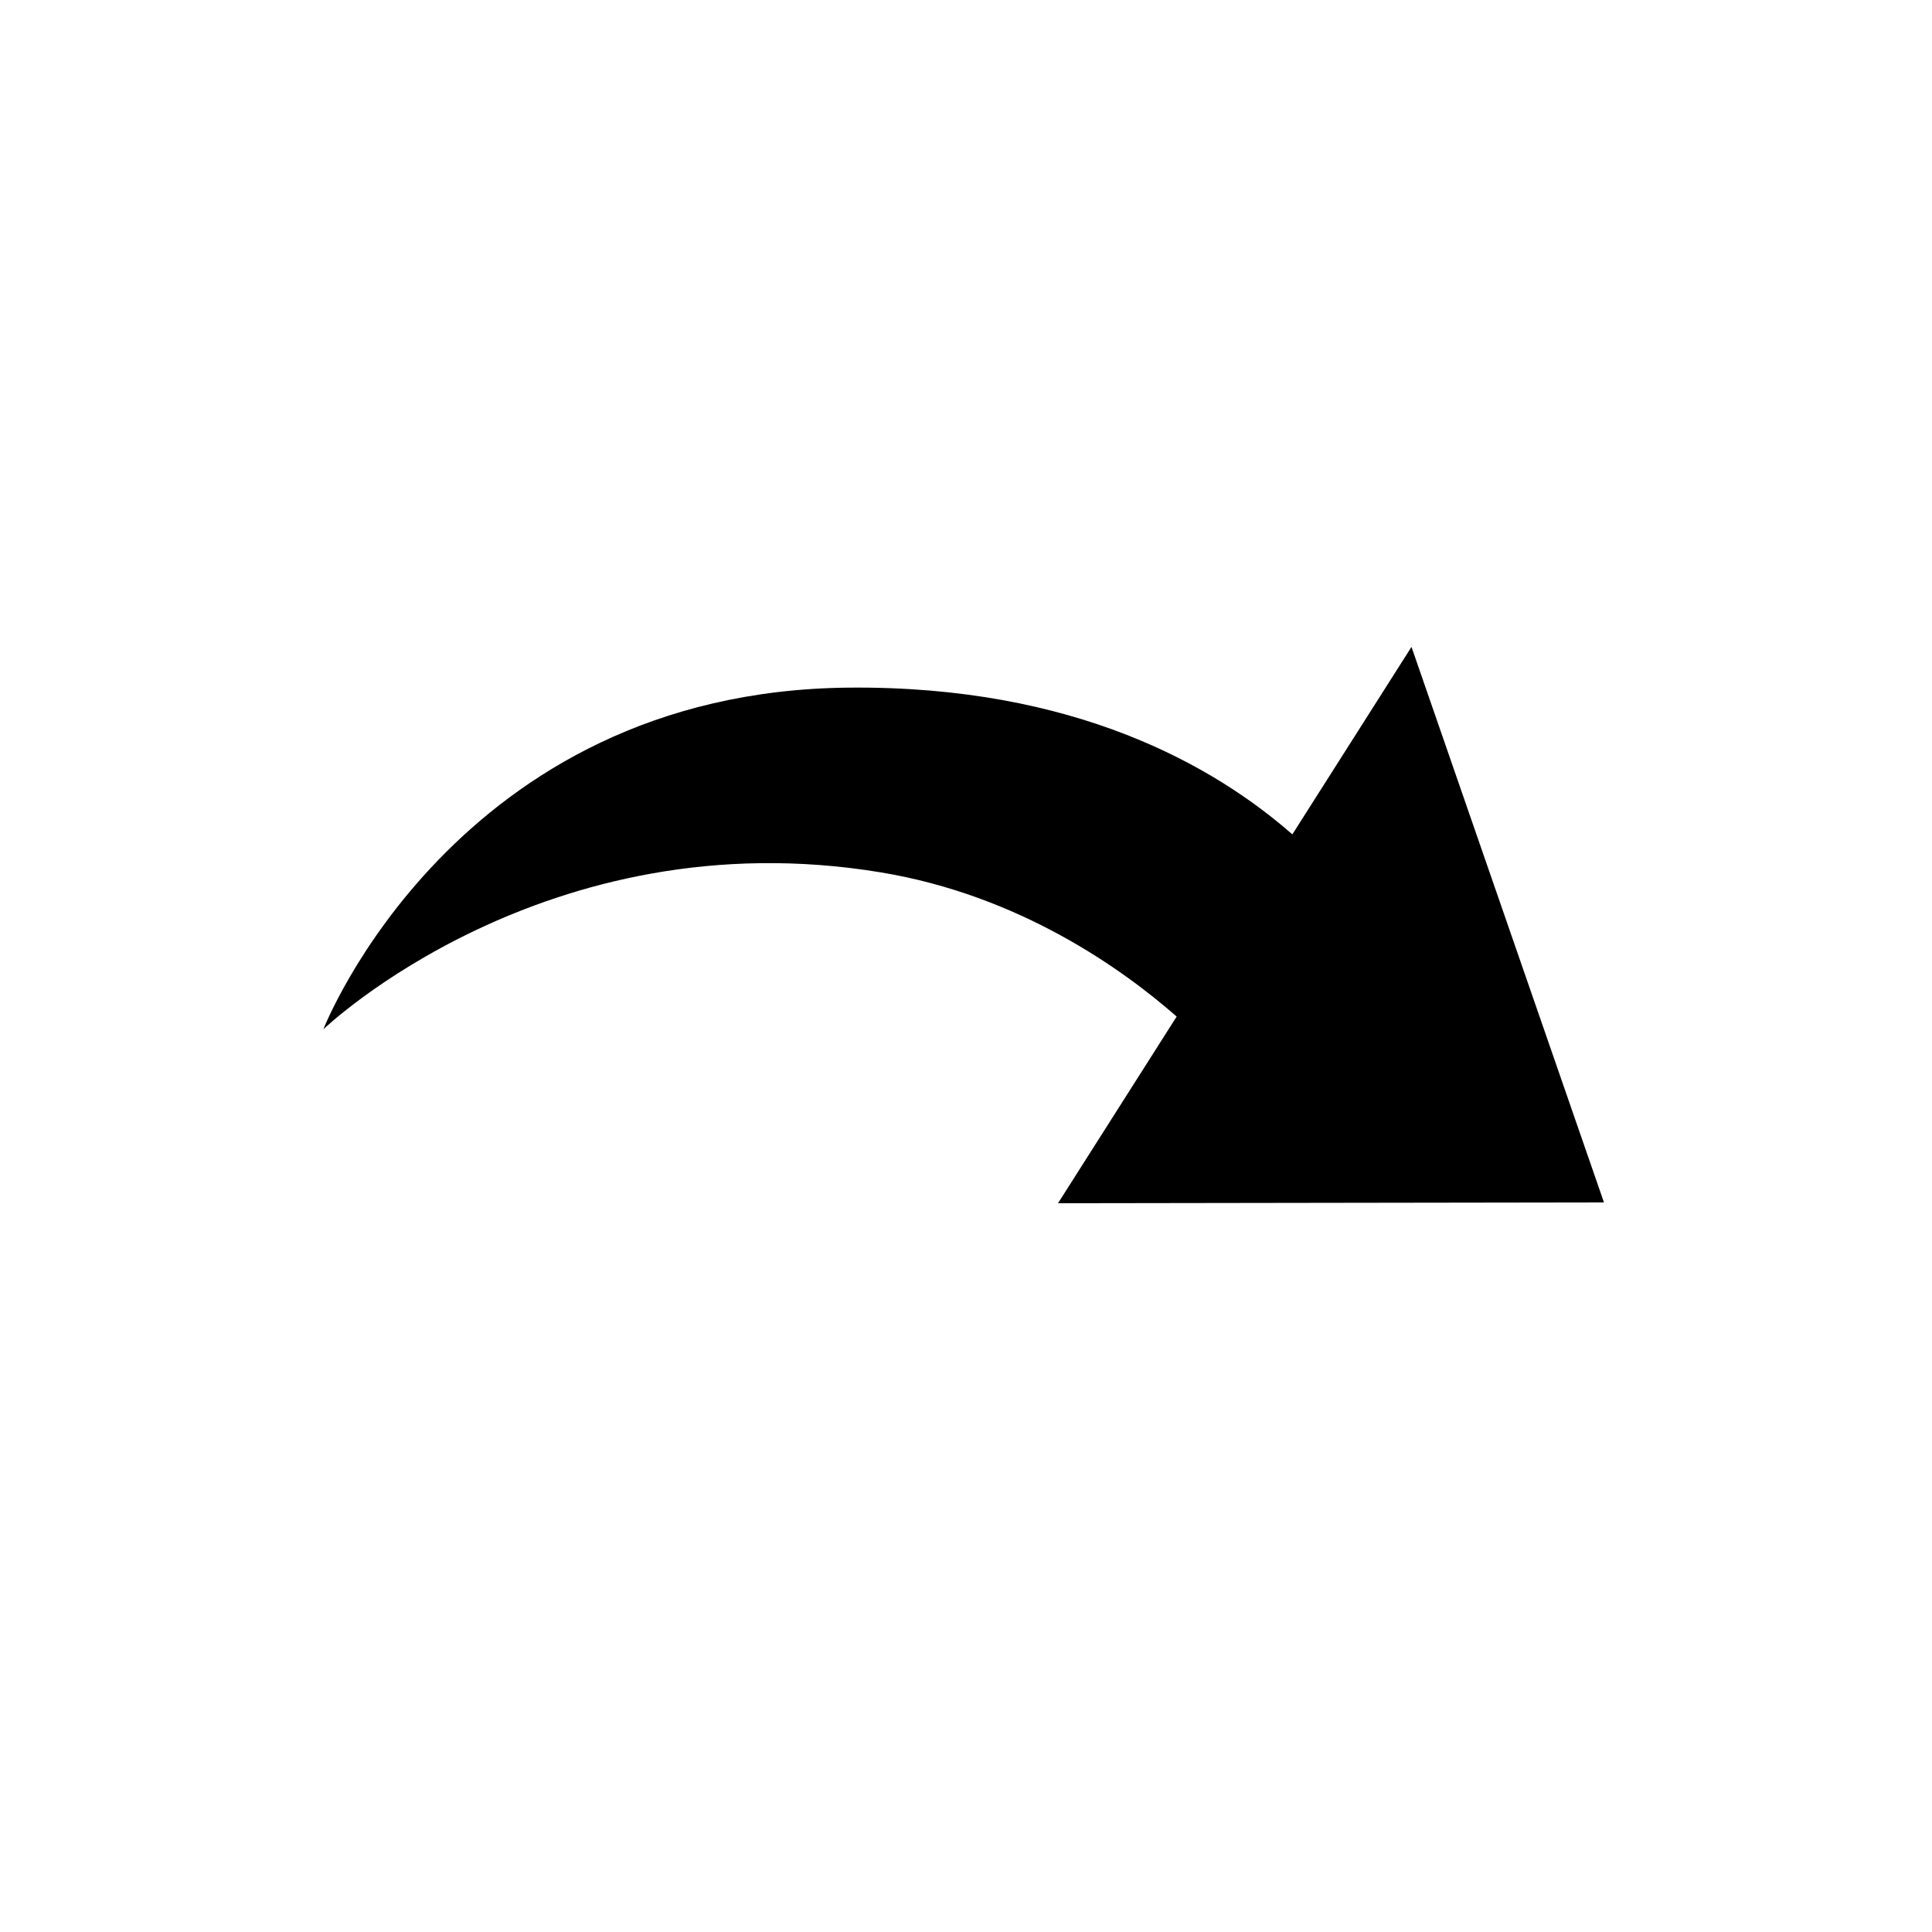
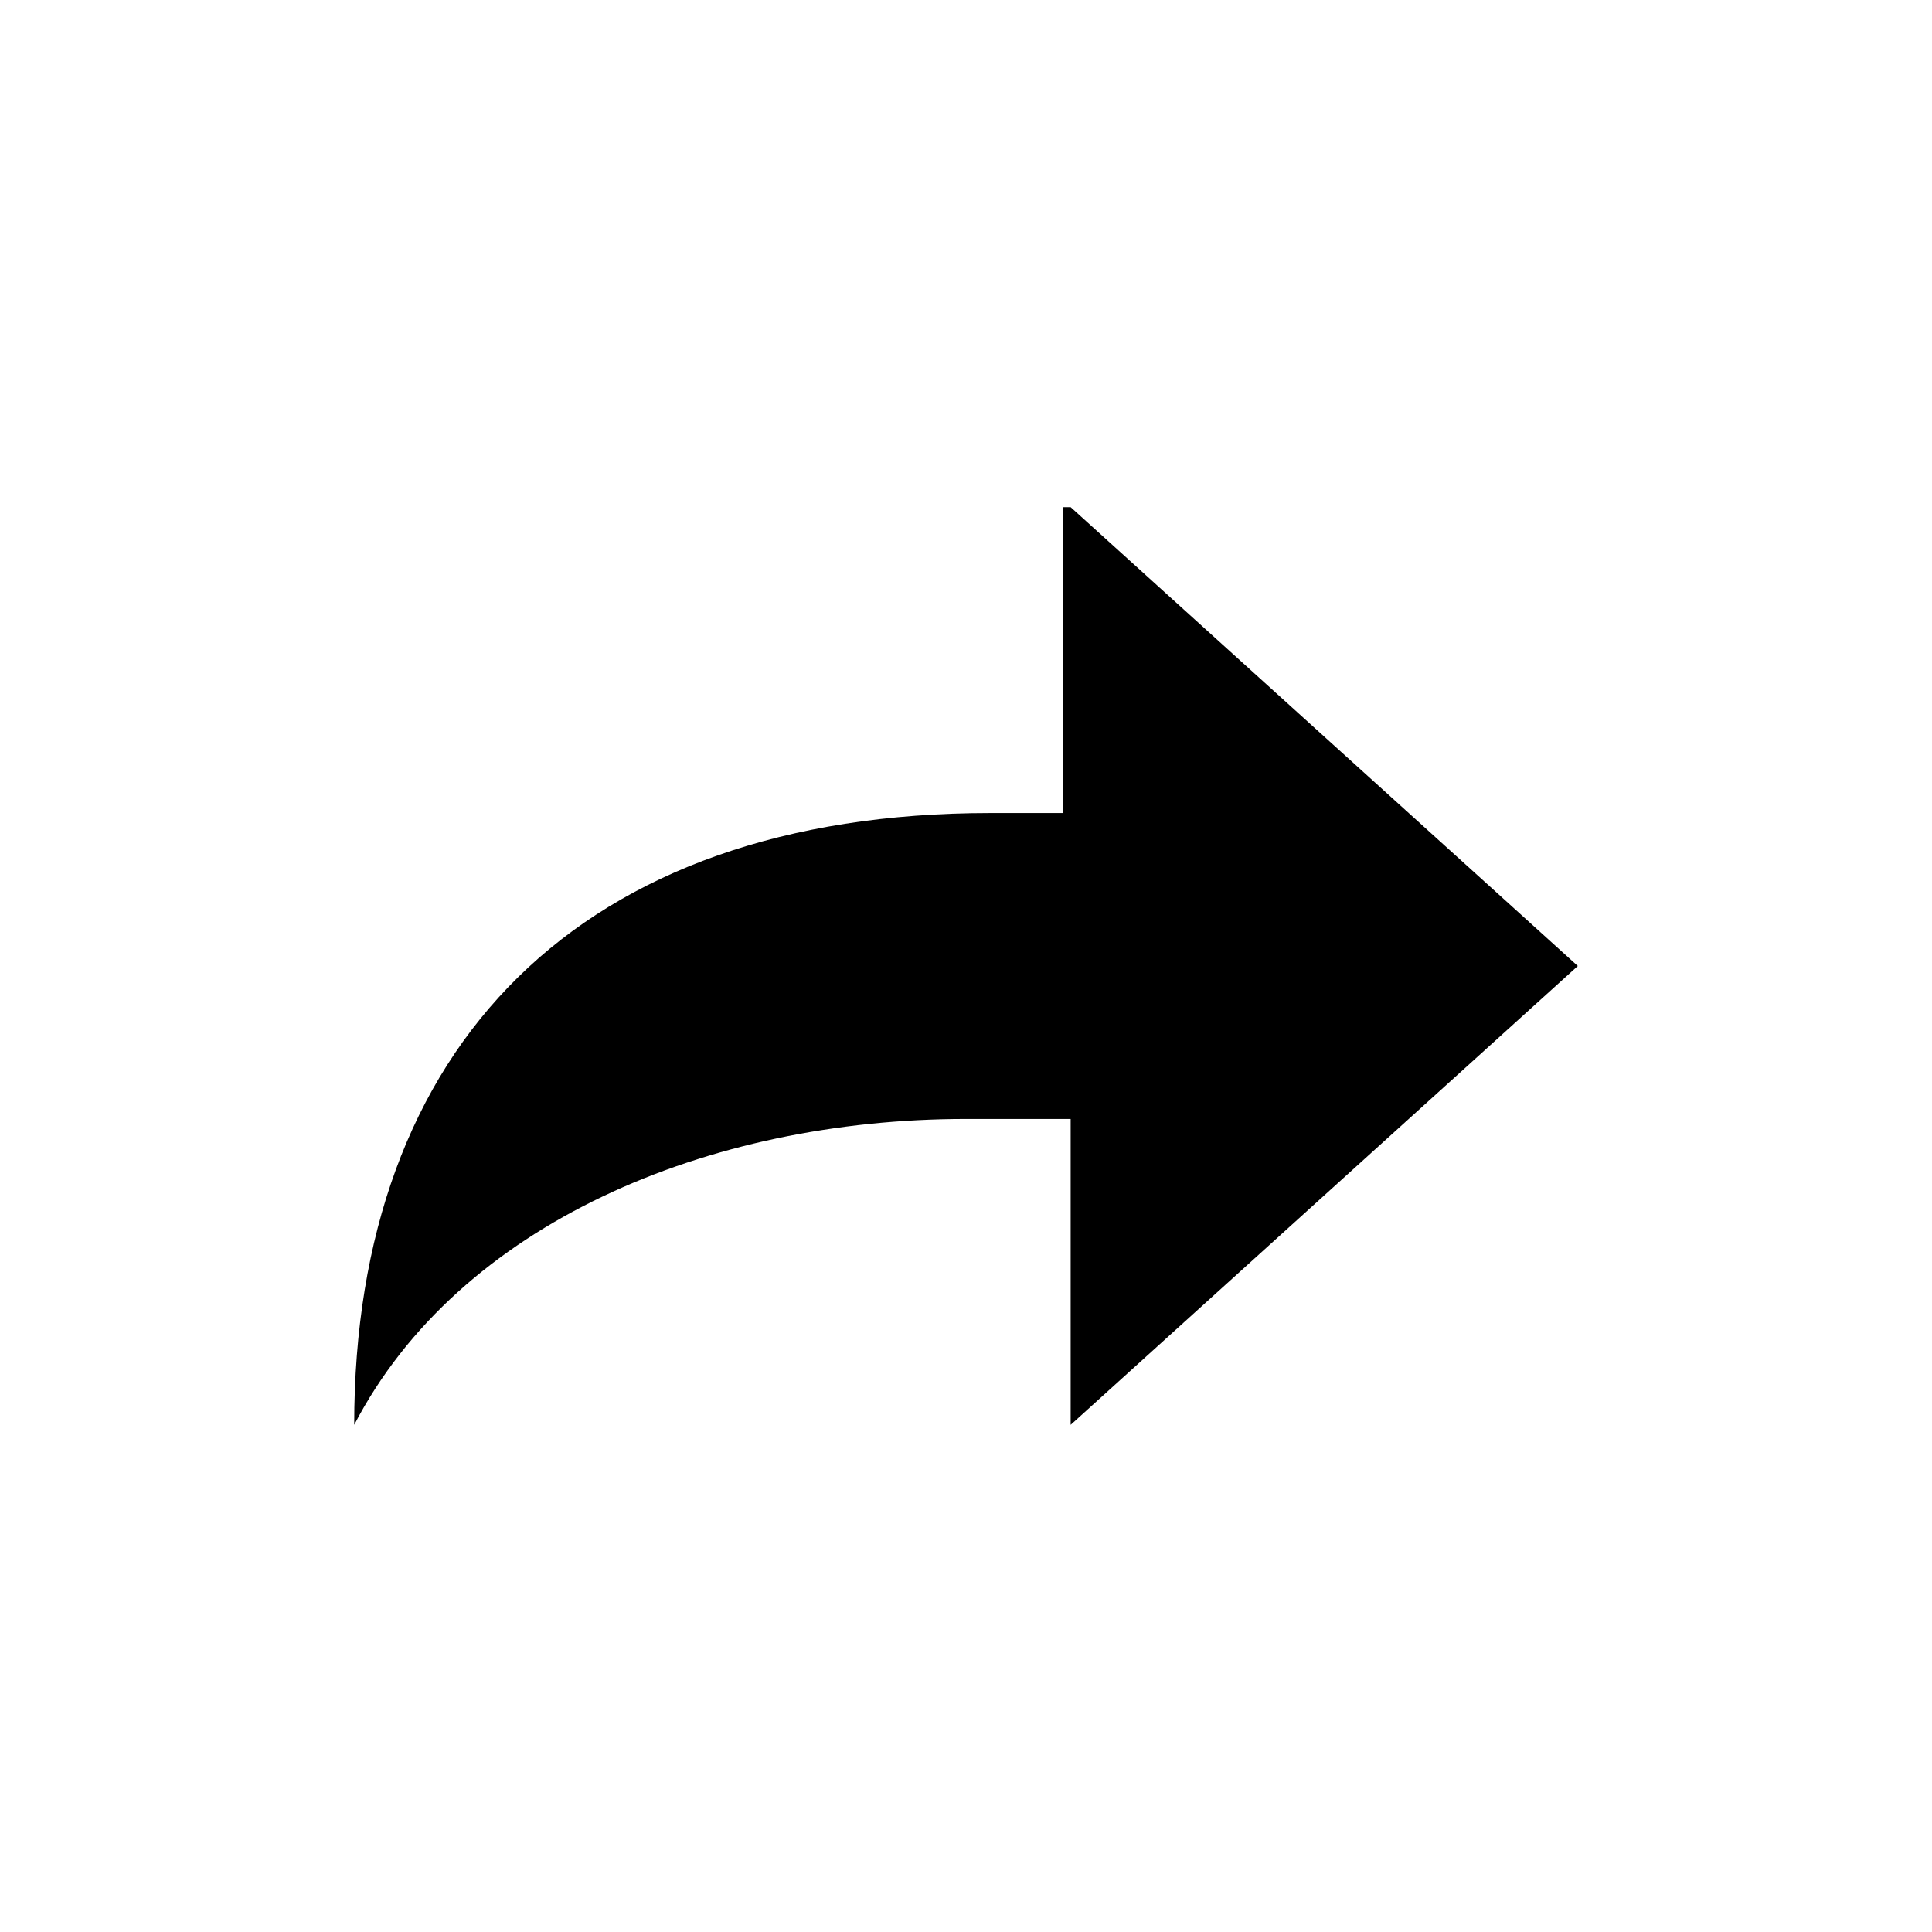
<svg xmlns="http://www.w3.org/2000/svg" width="24" height="24" viewBox="0 0 24 24">
-   <g id="arched-arrow-ltr">
-     <path id="arrow" d="M19.925 14.937l-2.391-6.901-1.48 2.329c-.964-.845-2.699-1.85-5.513-1.823-4.887.046-6.524 4.244-6.524 4.244s2.753-2.639 6.925-1.949c1.729.286 3.007 1.206 3.675 1.791l-1.474 2.319 6.782-.01z" />
-   </g>
+   <path d="M13.3 6.3l6.3 5.7-6.3 5.7v-3.8H12c-3.2 0-6.3 1.3-7.6 3.8 0-4.7 2.8-7.6 7.9-7.6h.9V6.3z" id="path3034" />
</svg>
